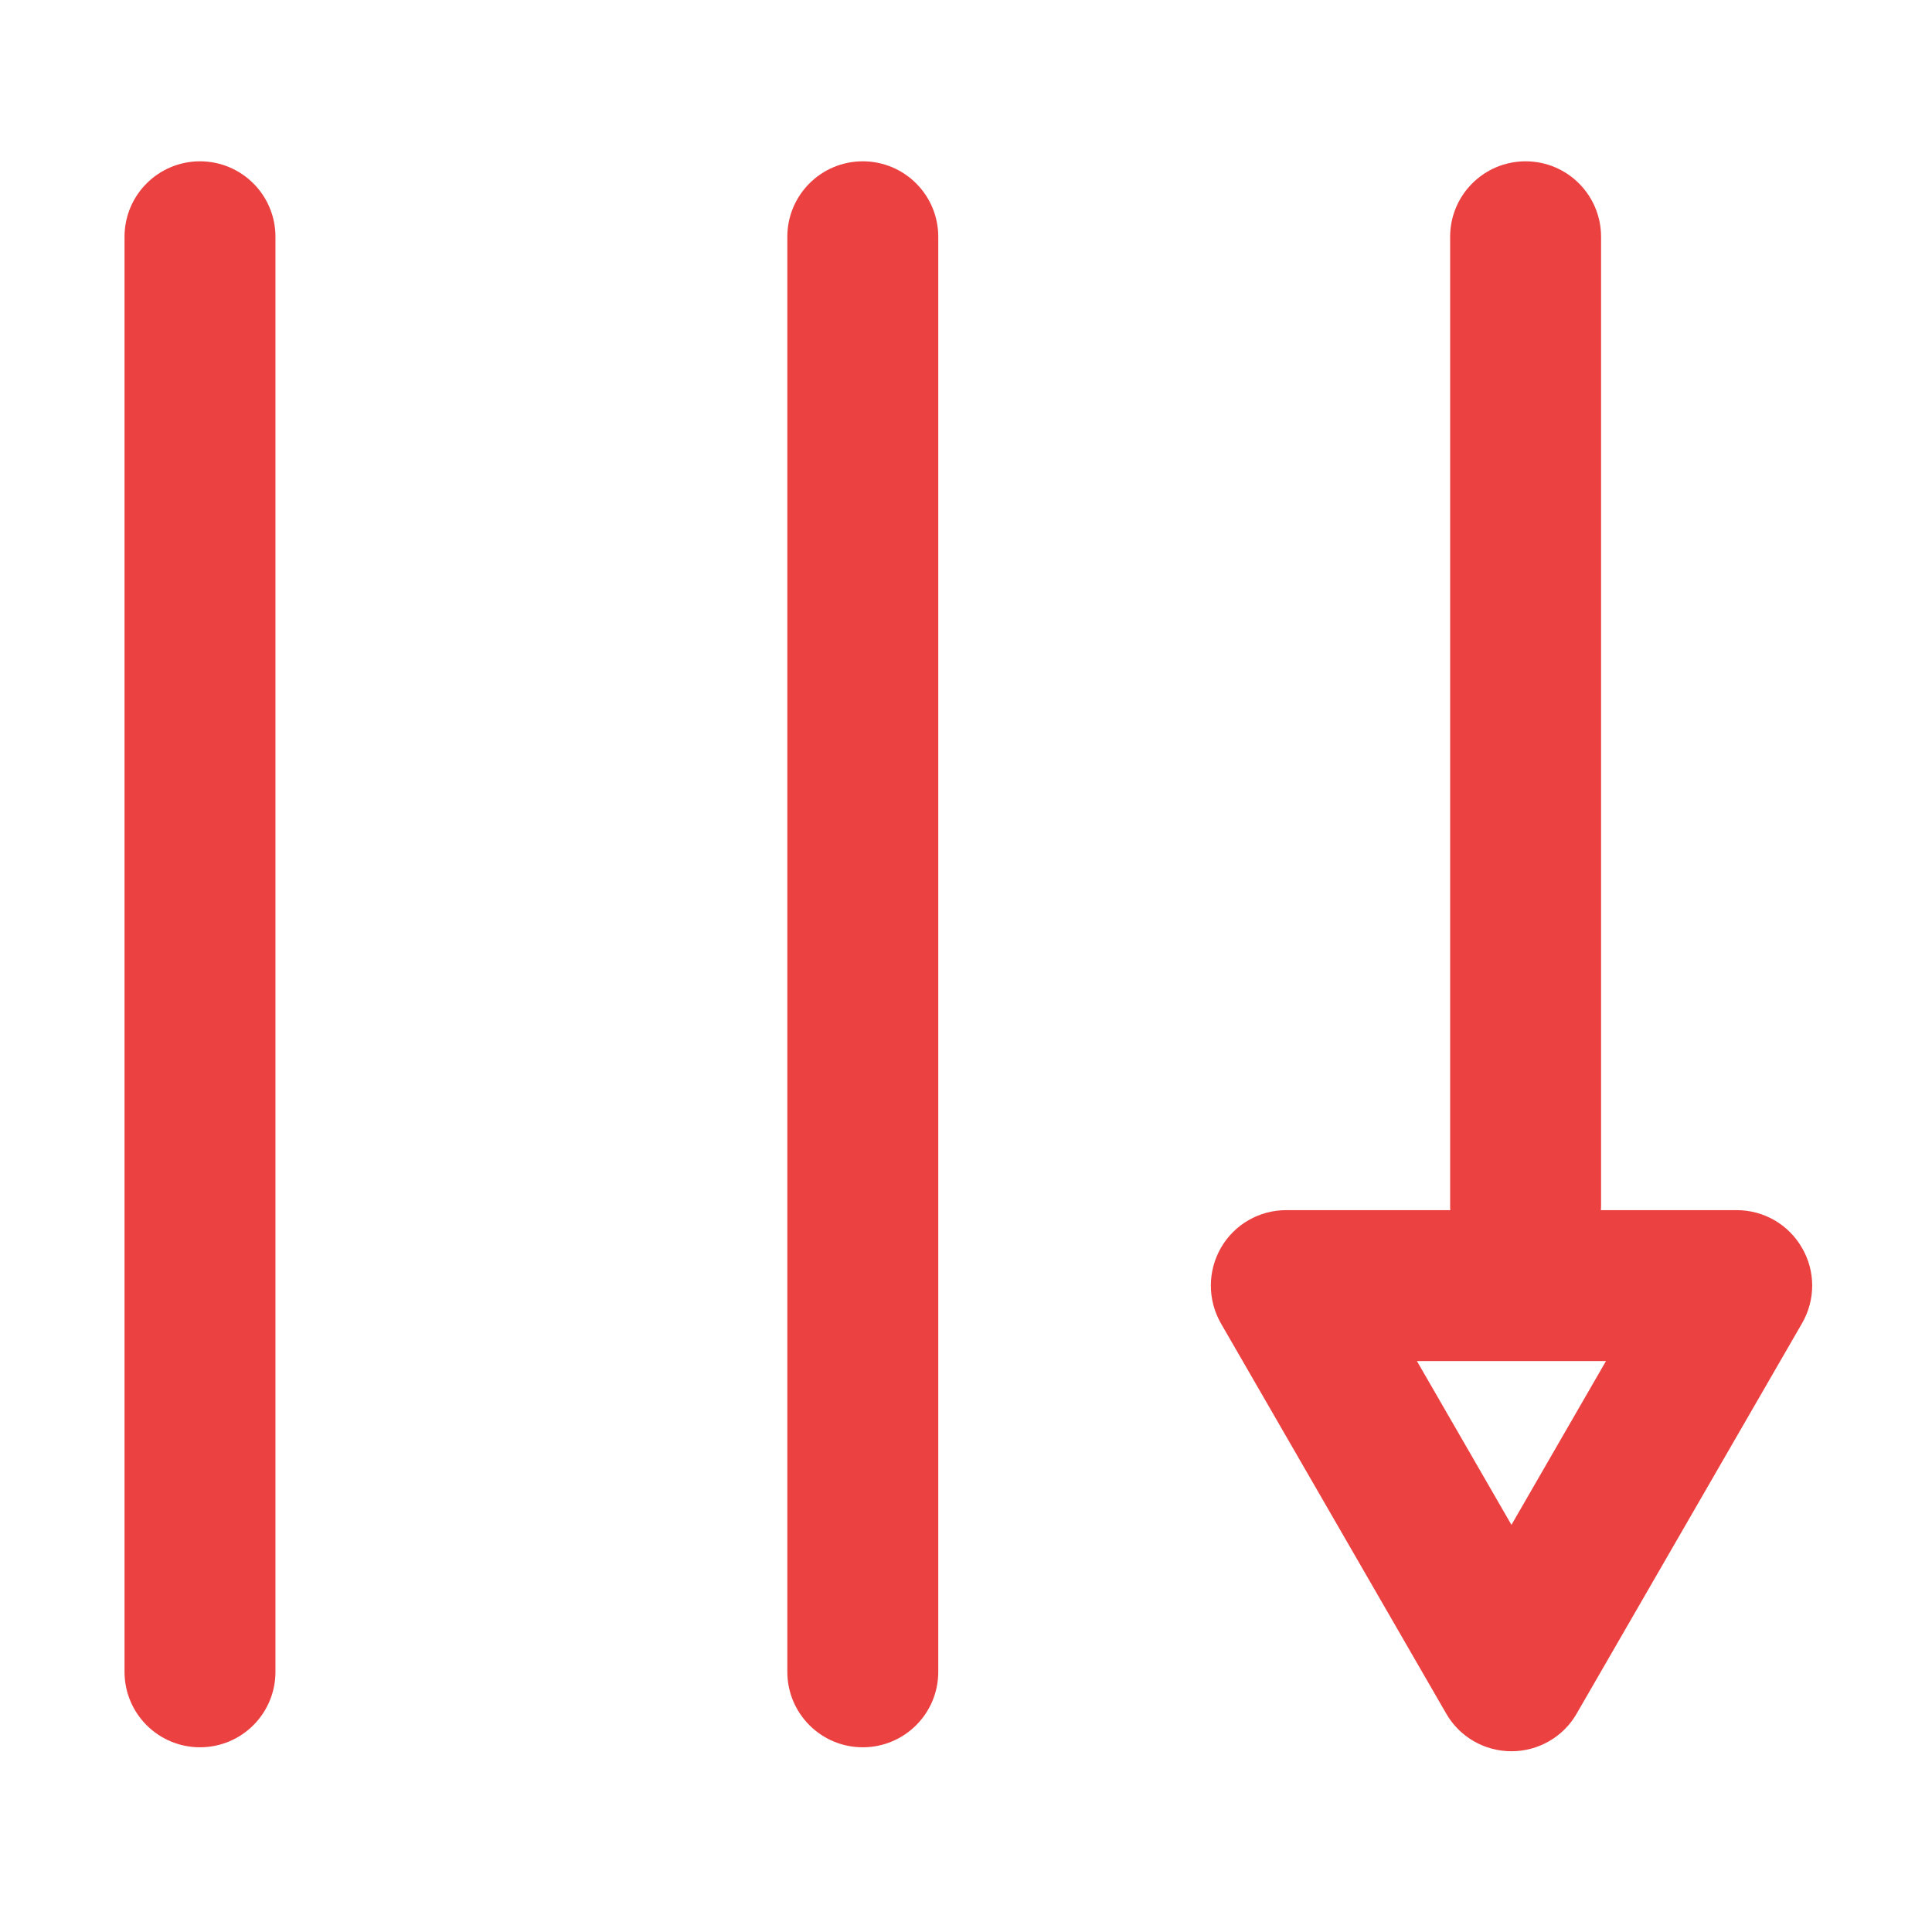
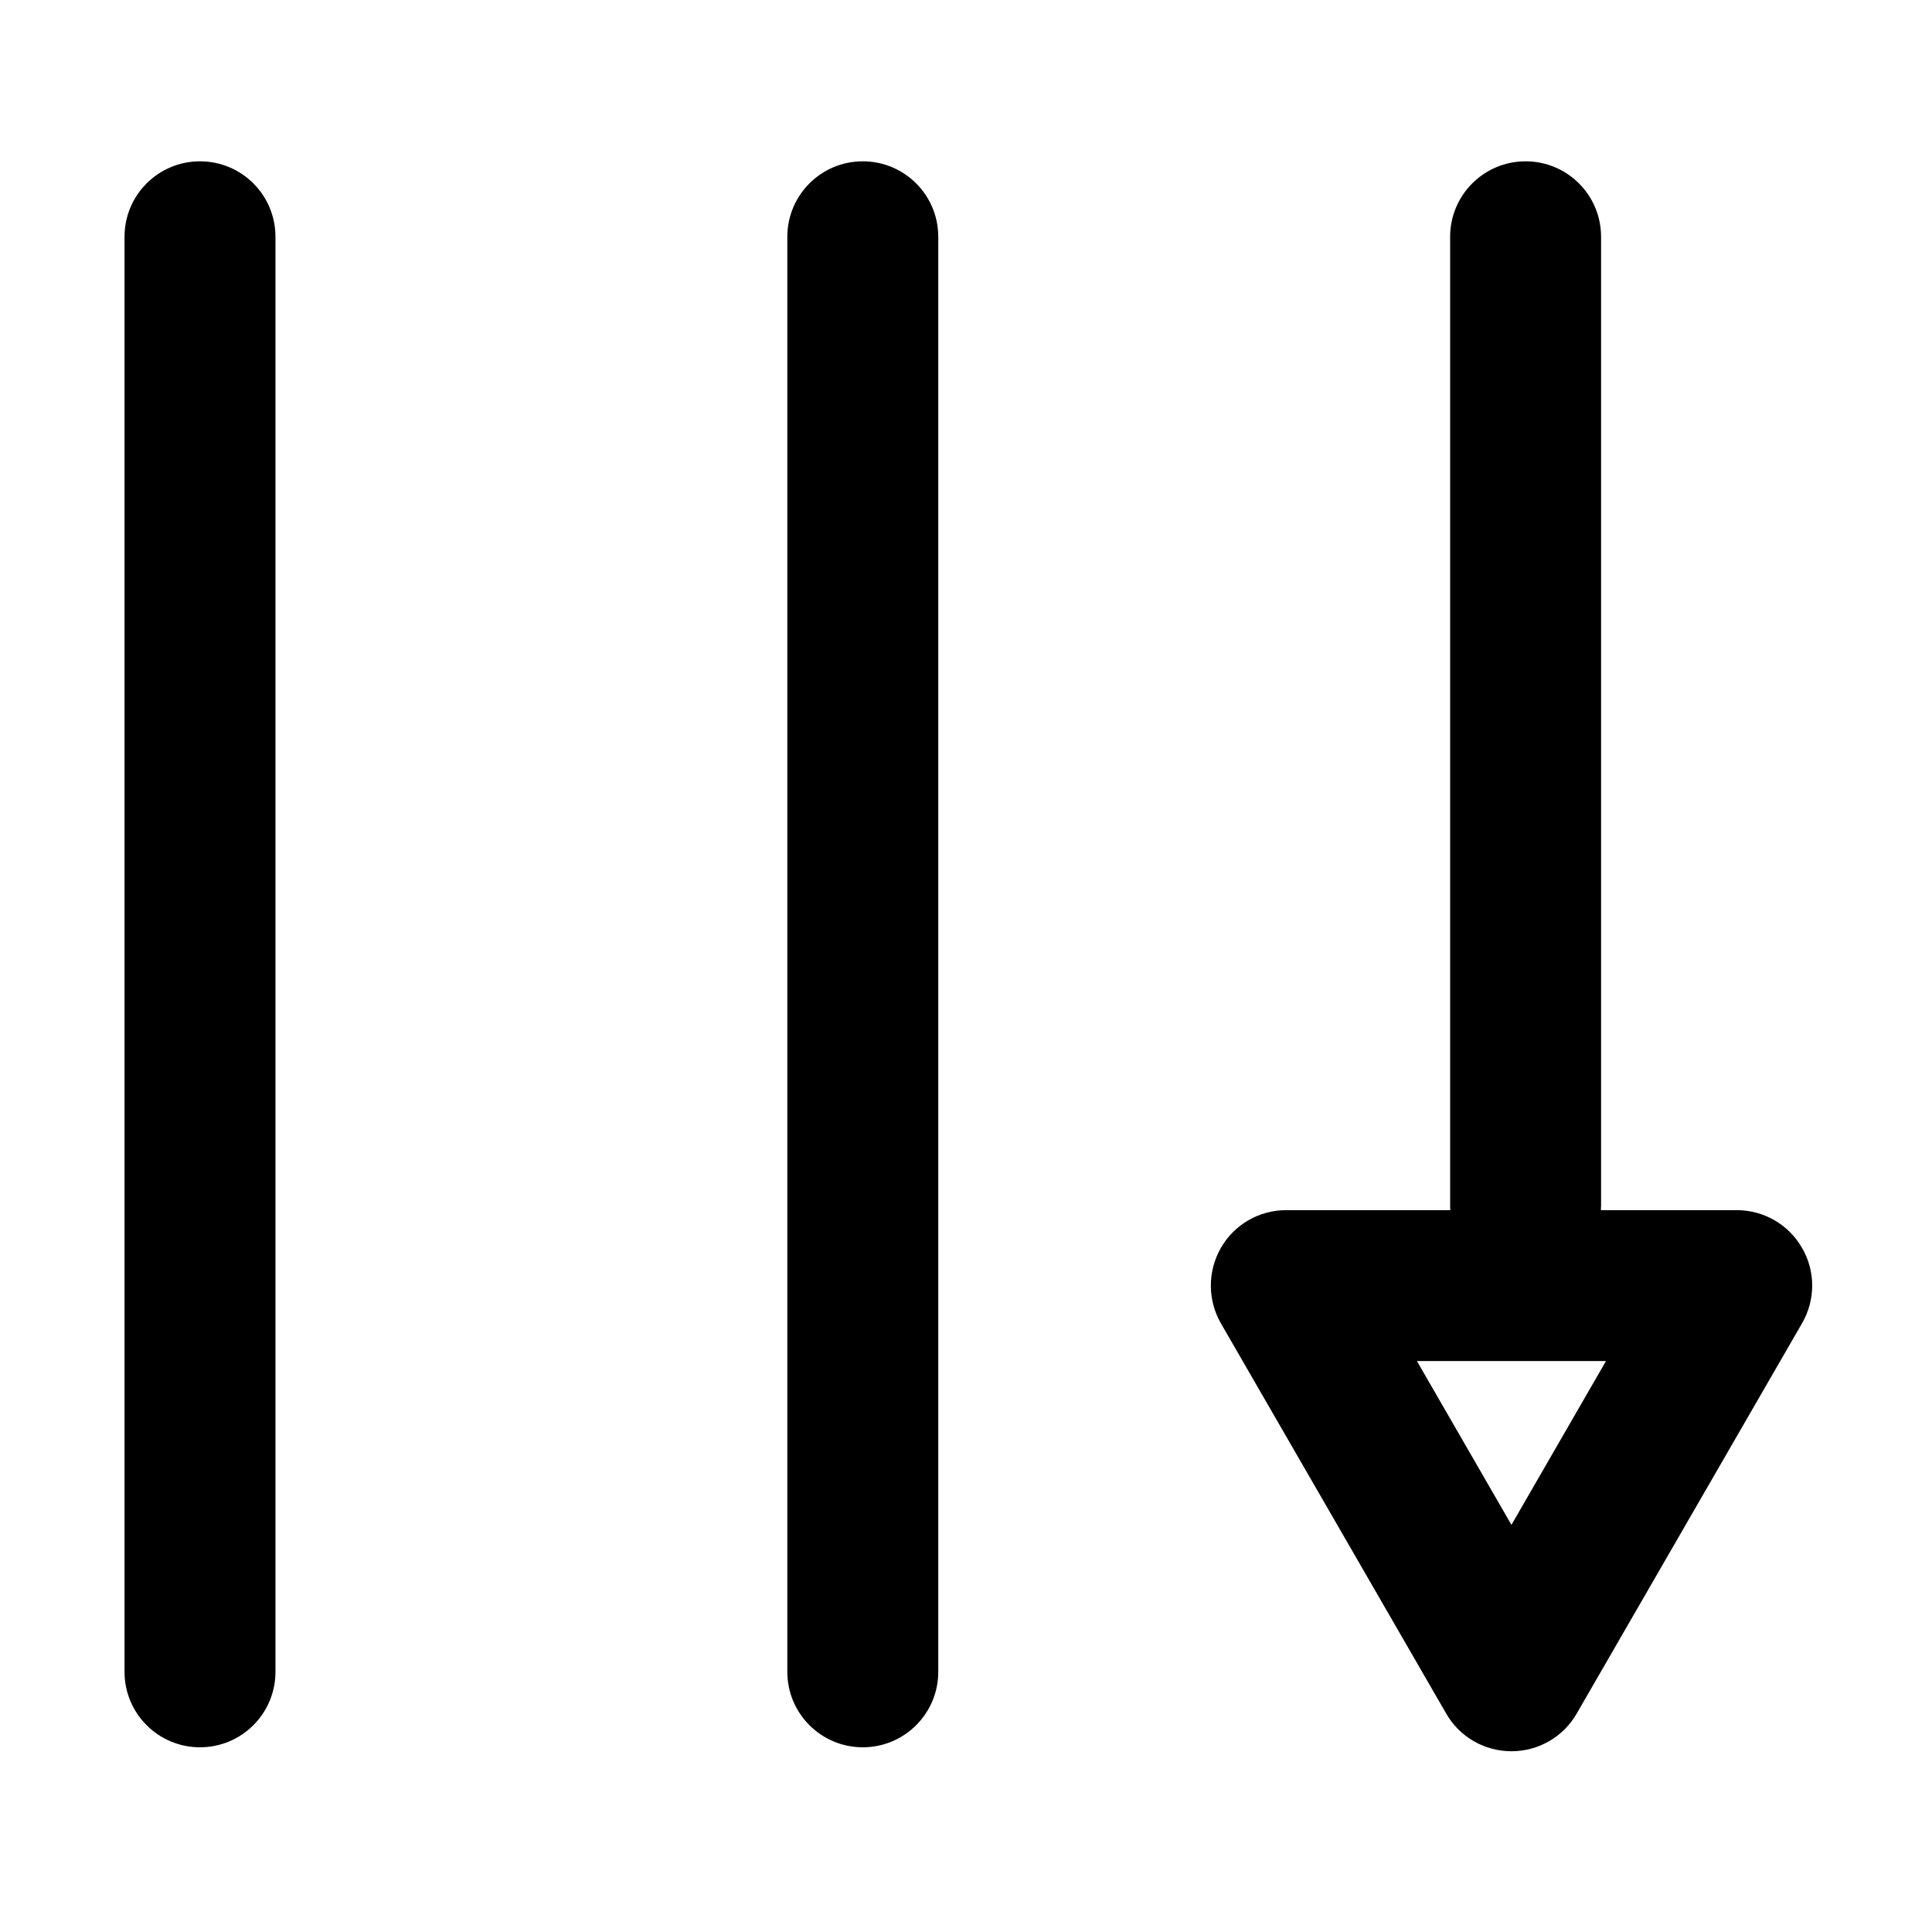
- <svg xmlns="http://www.w3.org/2000/svg" t="1668187399239" class="icon" viewBox="0 0 1024 1024" version="1.1" p-id="8604" width="48" height="48">
-   <path d="M106 85.5c-22.1 0-40 17.9-40 40v760.6c0 22.1 17.9 40 40 40s40-17.9 40-40V125.5c0-22.1-17.9-40-40-40zM457.3 85.5c-22.1 0-40 17.9-40 40v760.6c0 22.1 17.9 40 40 40s40-17.9 40-40V125.5c0-22.1-17.9-40-40-40zM955.1 661.4c-7.1-12.4-20.3-20-34.6-20h-72c0-0.8 0.1-1.5 0.1-2.3V125.5c0-22.1-17.9-40-40-40s-40 17.9-40 40v513.6c0 0.8 0 1.5 0.1 2.3h-87c-14.3 0-27.5 7.6-34.6 20-7.1 12.4-7.1 27.6 0 40l119.4 206.8c7.1 12.4 20.3 20 34.6 20s27.5-7.6 34.6-20l119.4-206.8c7.2-12.4 7.2-27.7 0-40z m-154 146.8L751 721.4h100.2l-50.1 86.8z" p-id="8605" fill="#EC4141" />
+ <svg xmlns="http://www.w3.org/2000/svg" t="1668425469943" class="icon" viewBox="0 0 1024 1024" version="1.1" p-id="3239" width="64" height="64">
+   <path d="M106 85.5c-22.1 0-40 17.9-40 40v760.6c0 22.1 17.9 40 40 40s40-17.9 40-40V125.5c0-22.1-17.9-40-40-40zM457.3 85.5c-22.1 0-40 17.9-40 40v760.6c0 22.1 17.9 40 40 40s40-17.9 40-40V125.5c0-22.1-17.9-40-40-40zM955.1 661.4c-7.1-12.4-20.3-20-34.6-20h-72c0-0.8 0.1-1.5 0.1-2.3V125.5c0-22.1-17.9-40-40-40s-40 17.9-40 40v513.6c0 0.8 0 1.5 0.1 2.3h-87c-14.3 0-27.5 7.6-34.6 20-7.1 12.4-7.1 27.6 0 40l119.4 206.8c7.1 12.4 20.3 20 34.6 20s27.5-7.6 34.6-20l119.4-206.8c7.2-12.4 7.2-27.7 0-40z m-154 146.8L751 721.4h100.2l-50.1 86.8z" p-id="3240" />
</svg>
